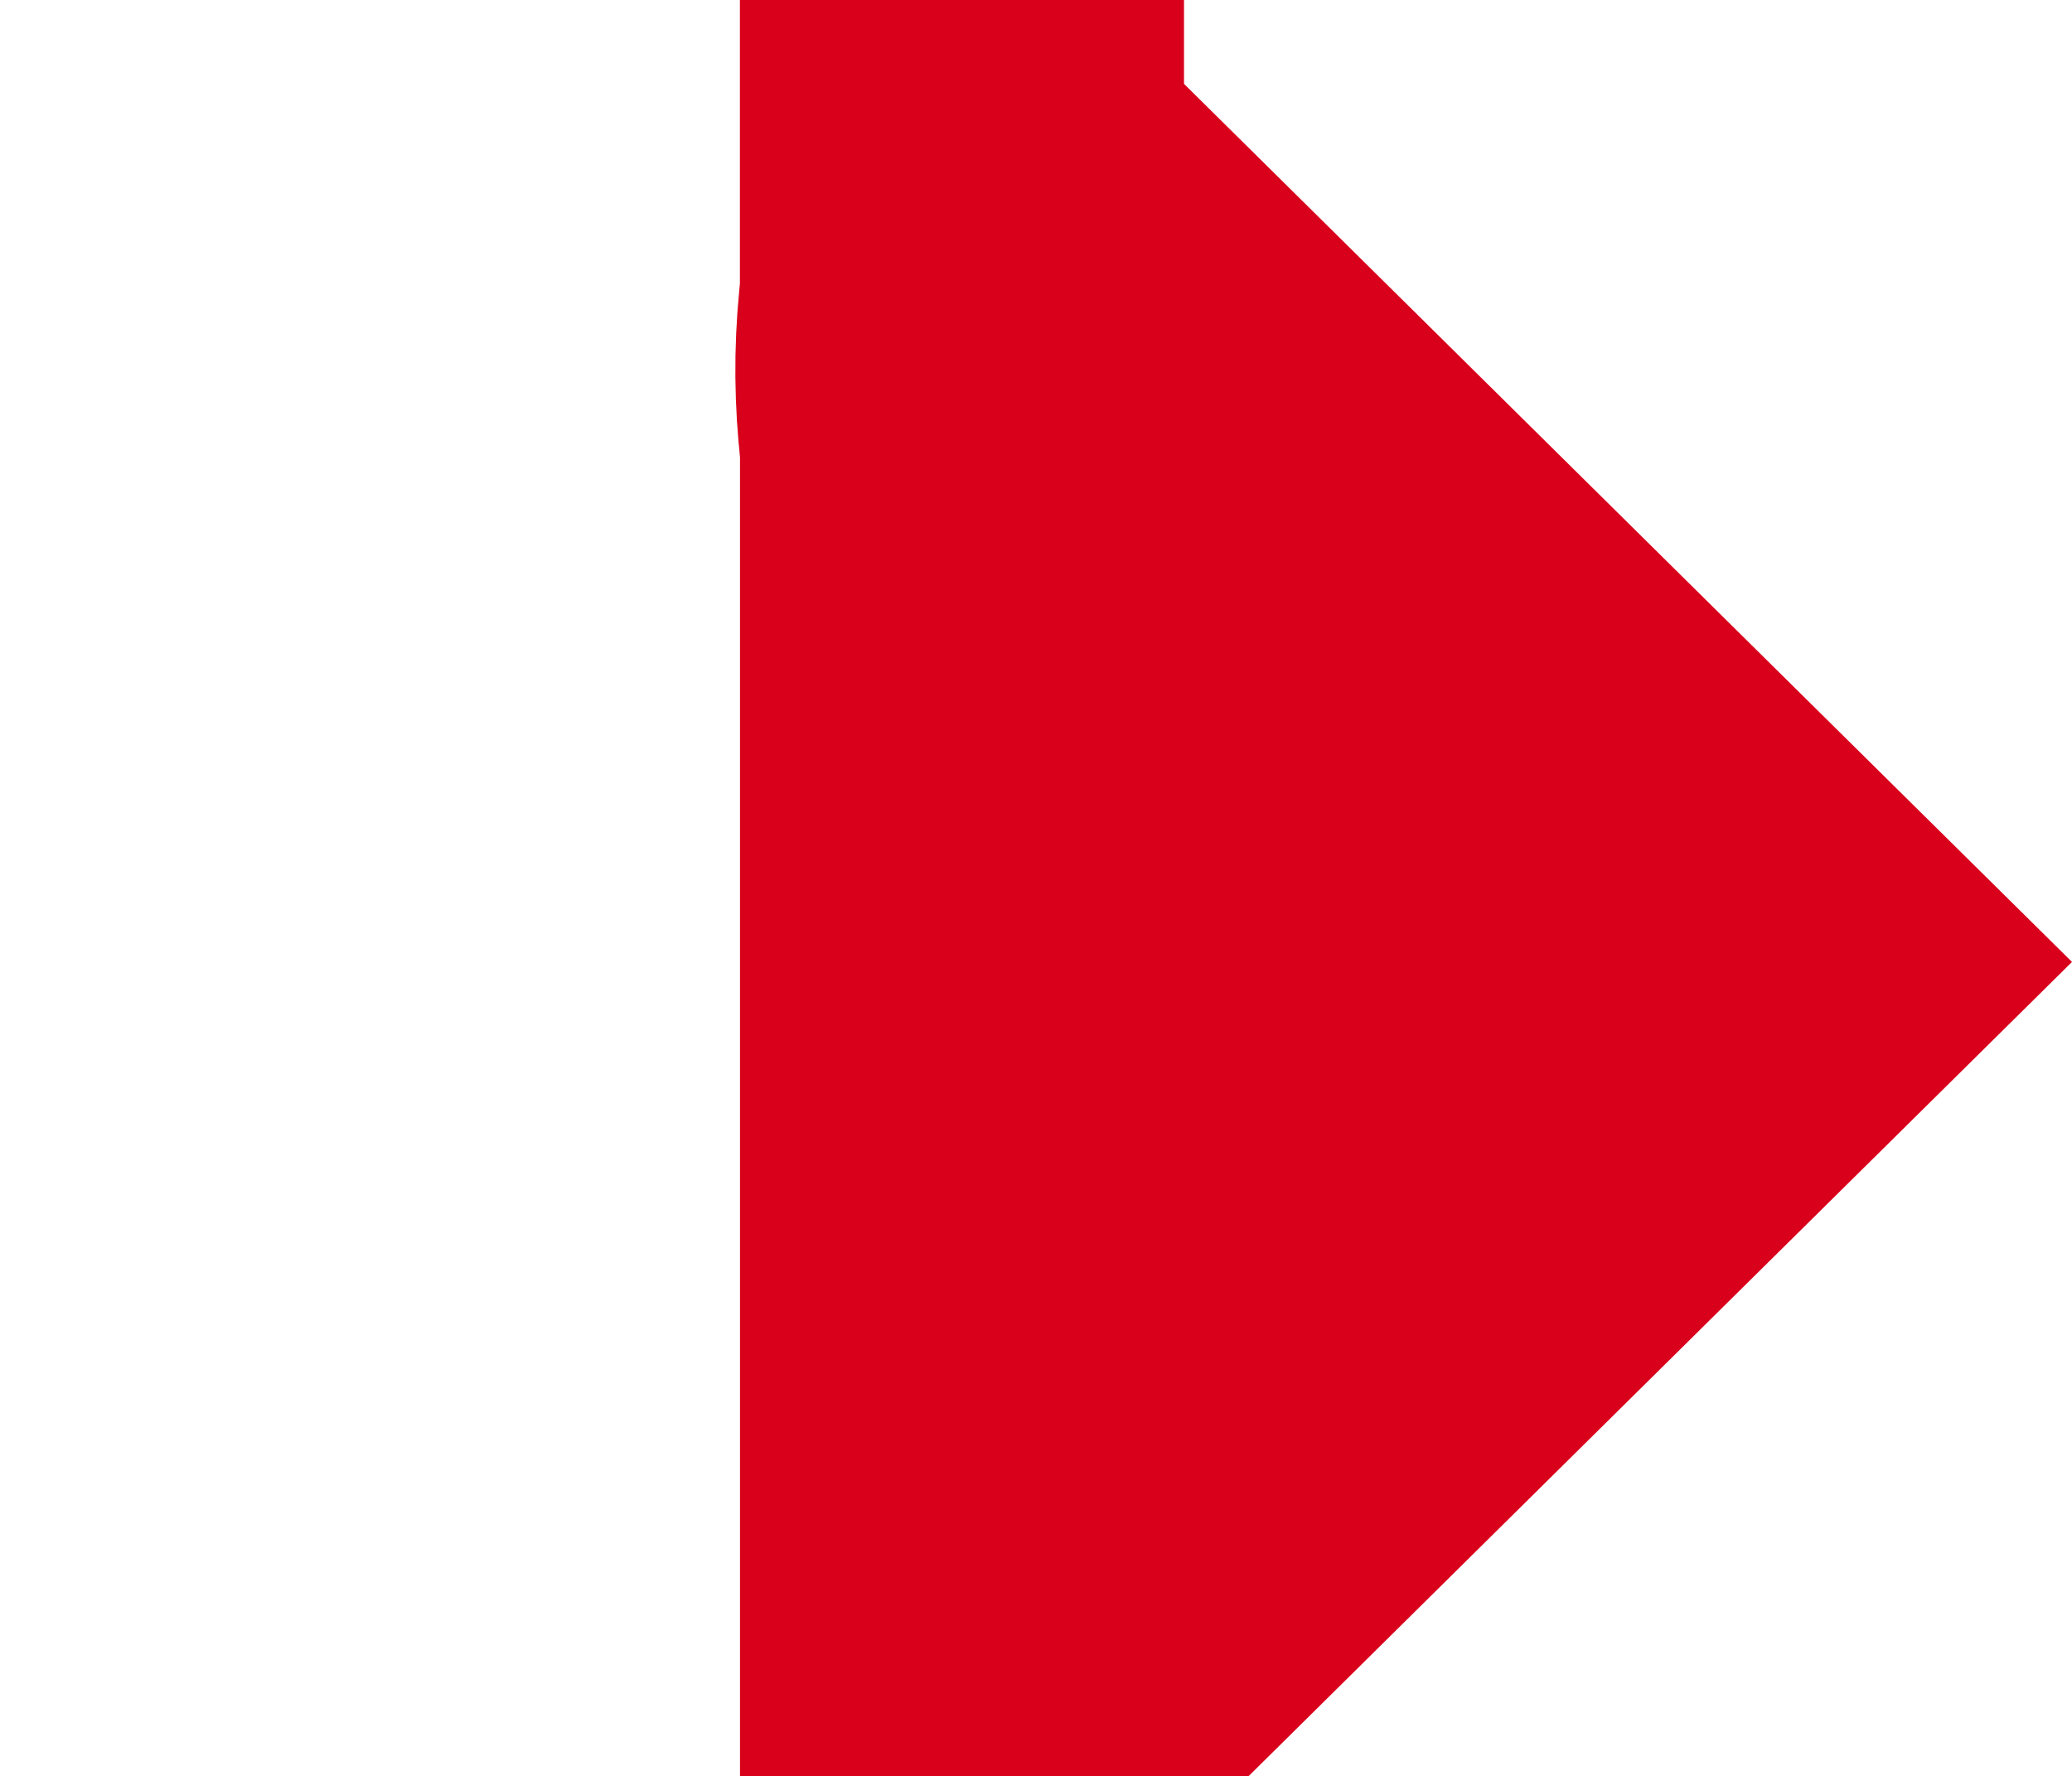
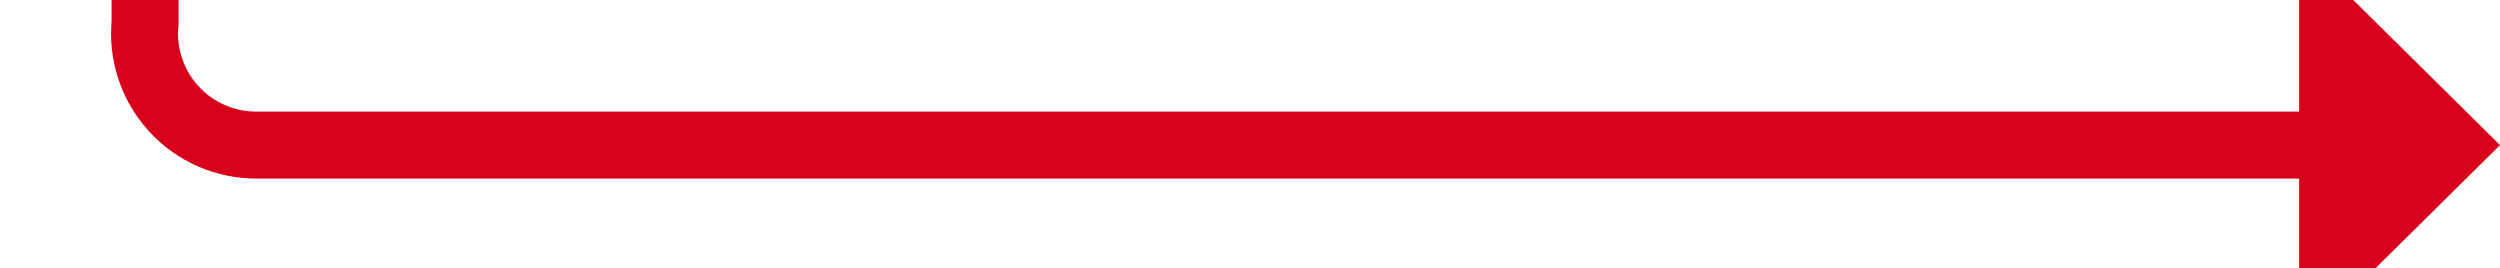
- <svg xmlns="http://www.w3.org/2000/svg" version="1.1" width="14px" height="12px" preserveAspectRatio="xMinYMid meet" viewBox="344 1054  14 10">
-   <path d="M 236 876.5  L 345 876.5  A 5 5 0 0 1 350.5 881.5 L 350.5 1055  A 4 4 0 0 0 354.5 1059.5 " stroke-width="3" stroke="#d9001b" fill="none" />
-   <path d="M 349 1068.4  L 358 1059.5  L 349 1050.6  L 349 1068.4  Z " fill-rule="nonzero" fill="#d9001b" stroke="none" />
+ <svg xmlns="http://www.w3.org/2000/svg" version="1.1" width="112px" height="12px" preserveAspectRatio="xMinYMid meet" viewBox="244 1233  112 10">
+   <path d="M 236 876.5  L 245 876.5  A 5 5 0 0 1 250.5 881.5 L 250.5 1233  A 5 5 0 0 0 255.5 1238.5 L 349 1238.5  " stroke-width="3" stroke="#d9001b" fill="none" />
+   <path d="M 347 1247.4  L 356 1238.5  L 347 1229.6  L 347 1247.4  Z " fill-rule="nonzero" fill="#d9001b" stroke="none" />
</svg>
